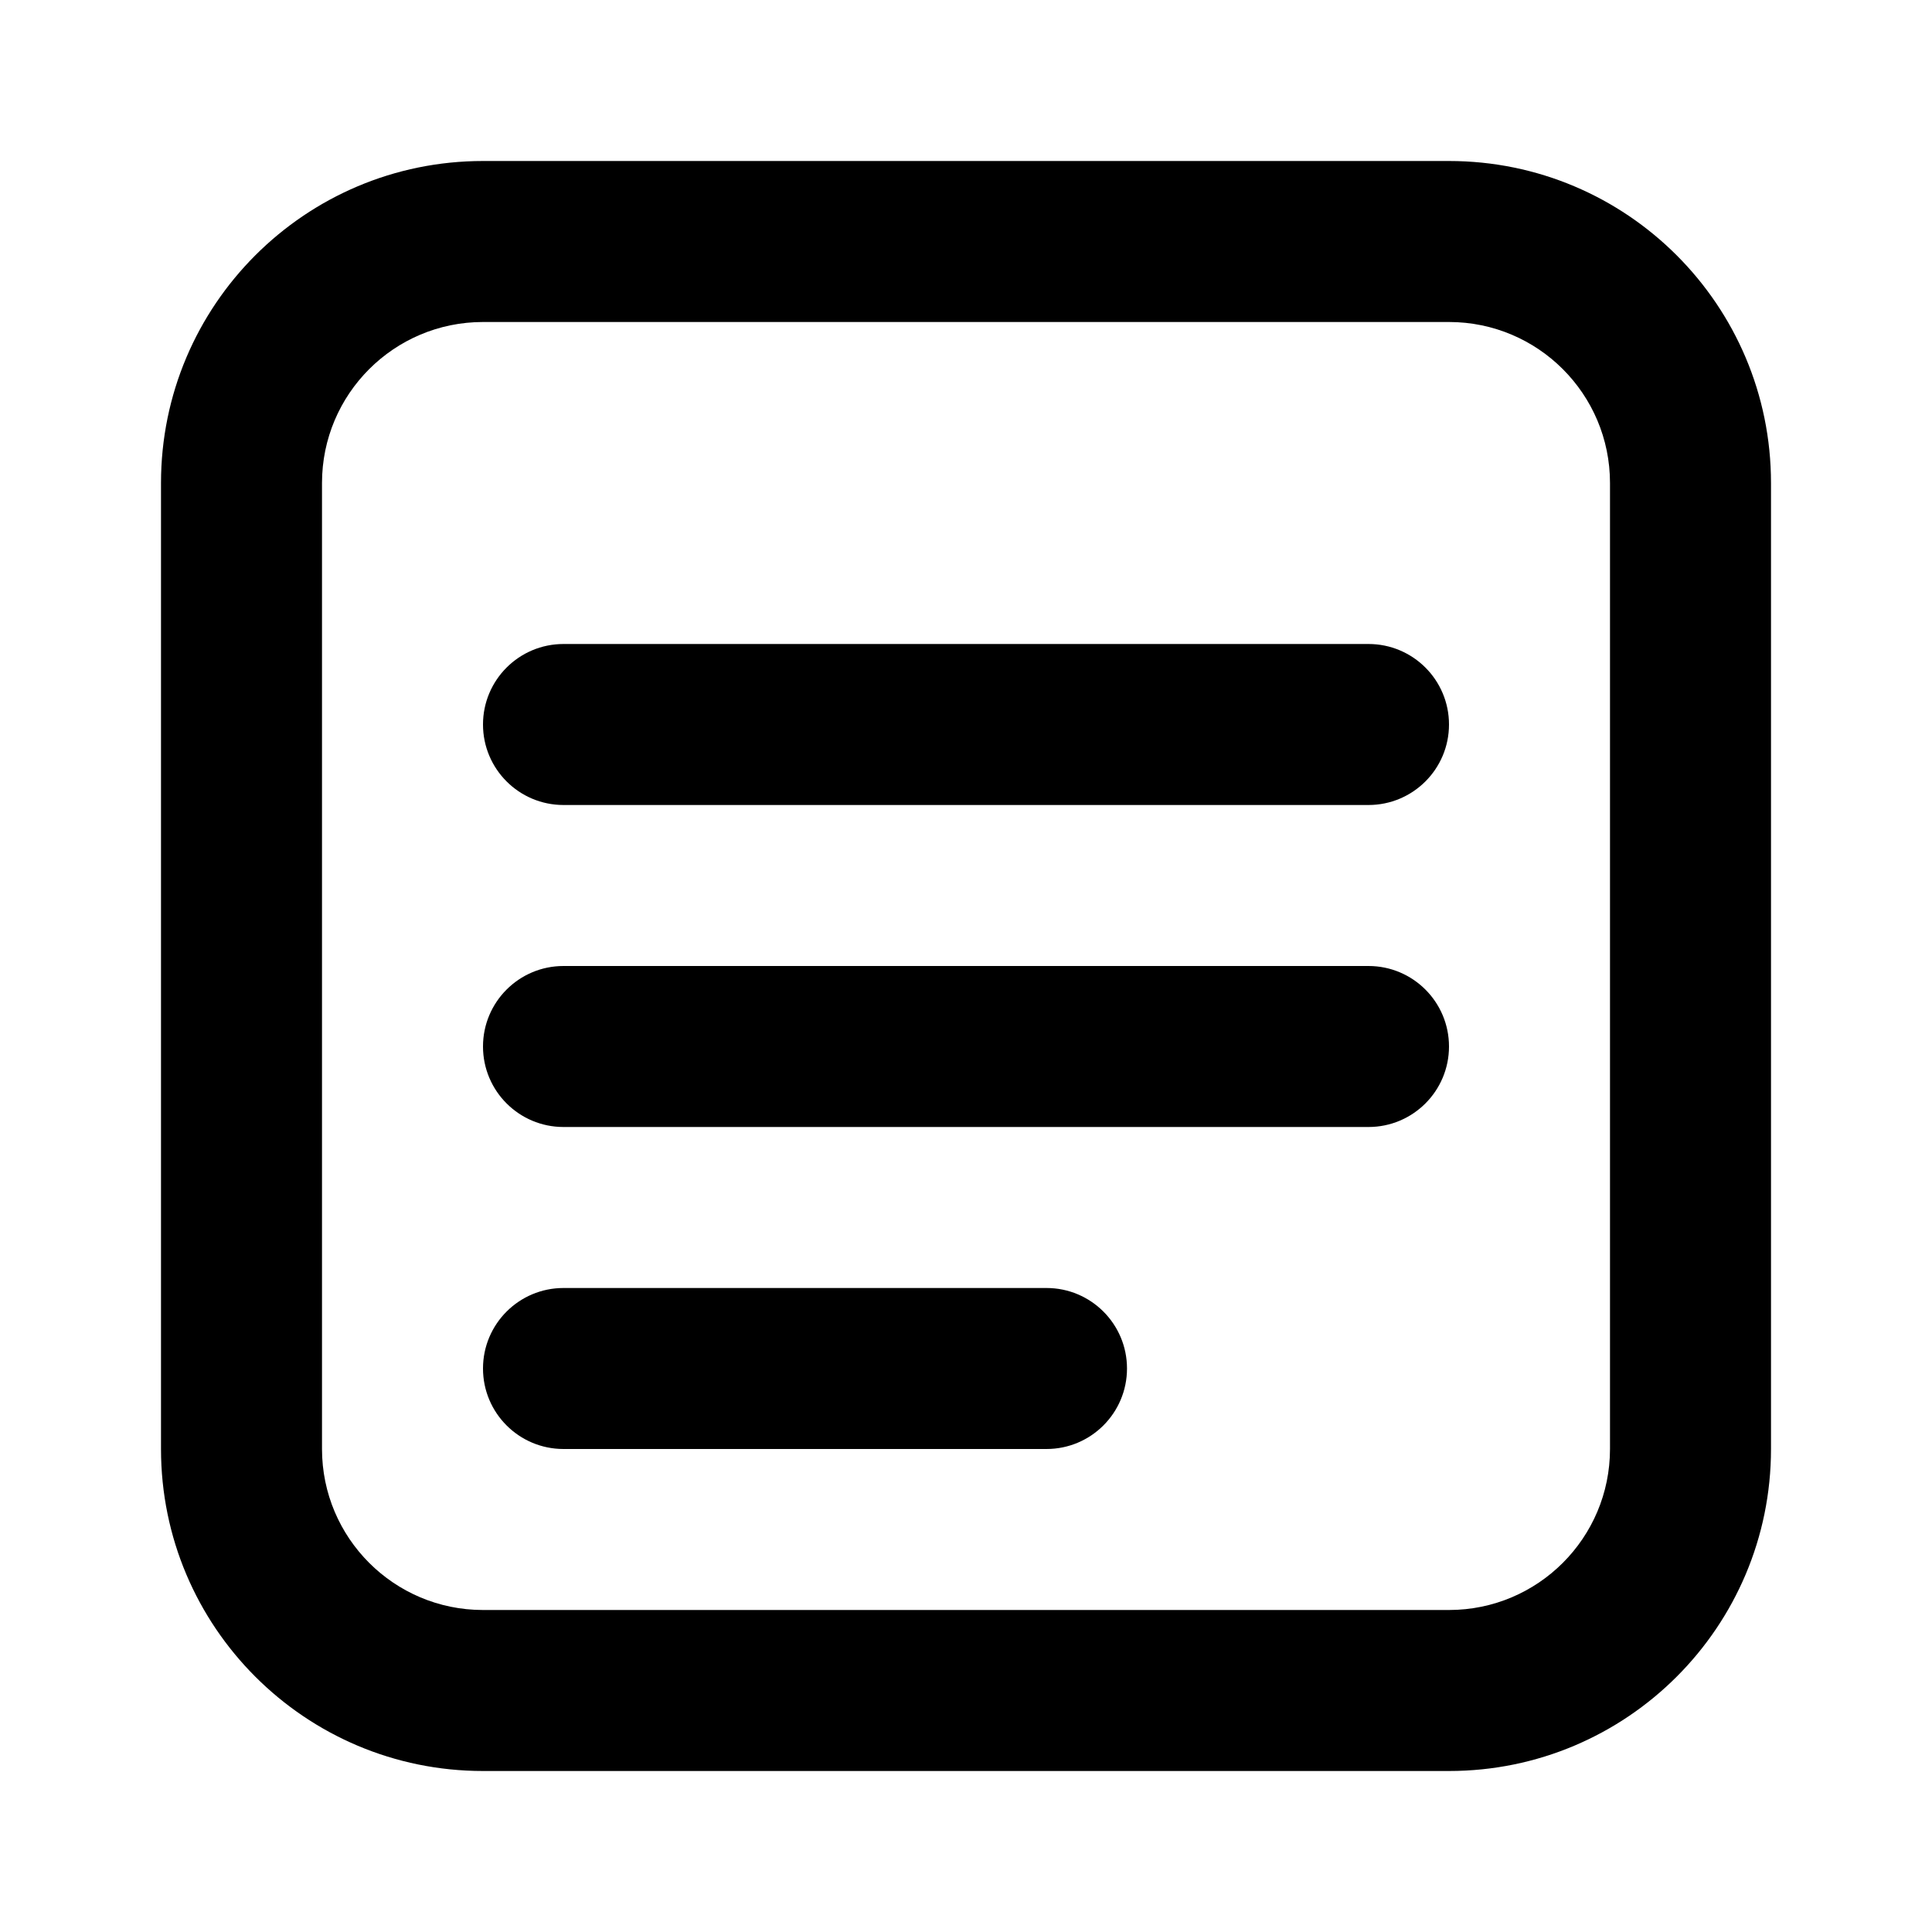
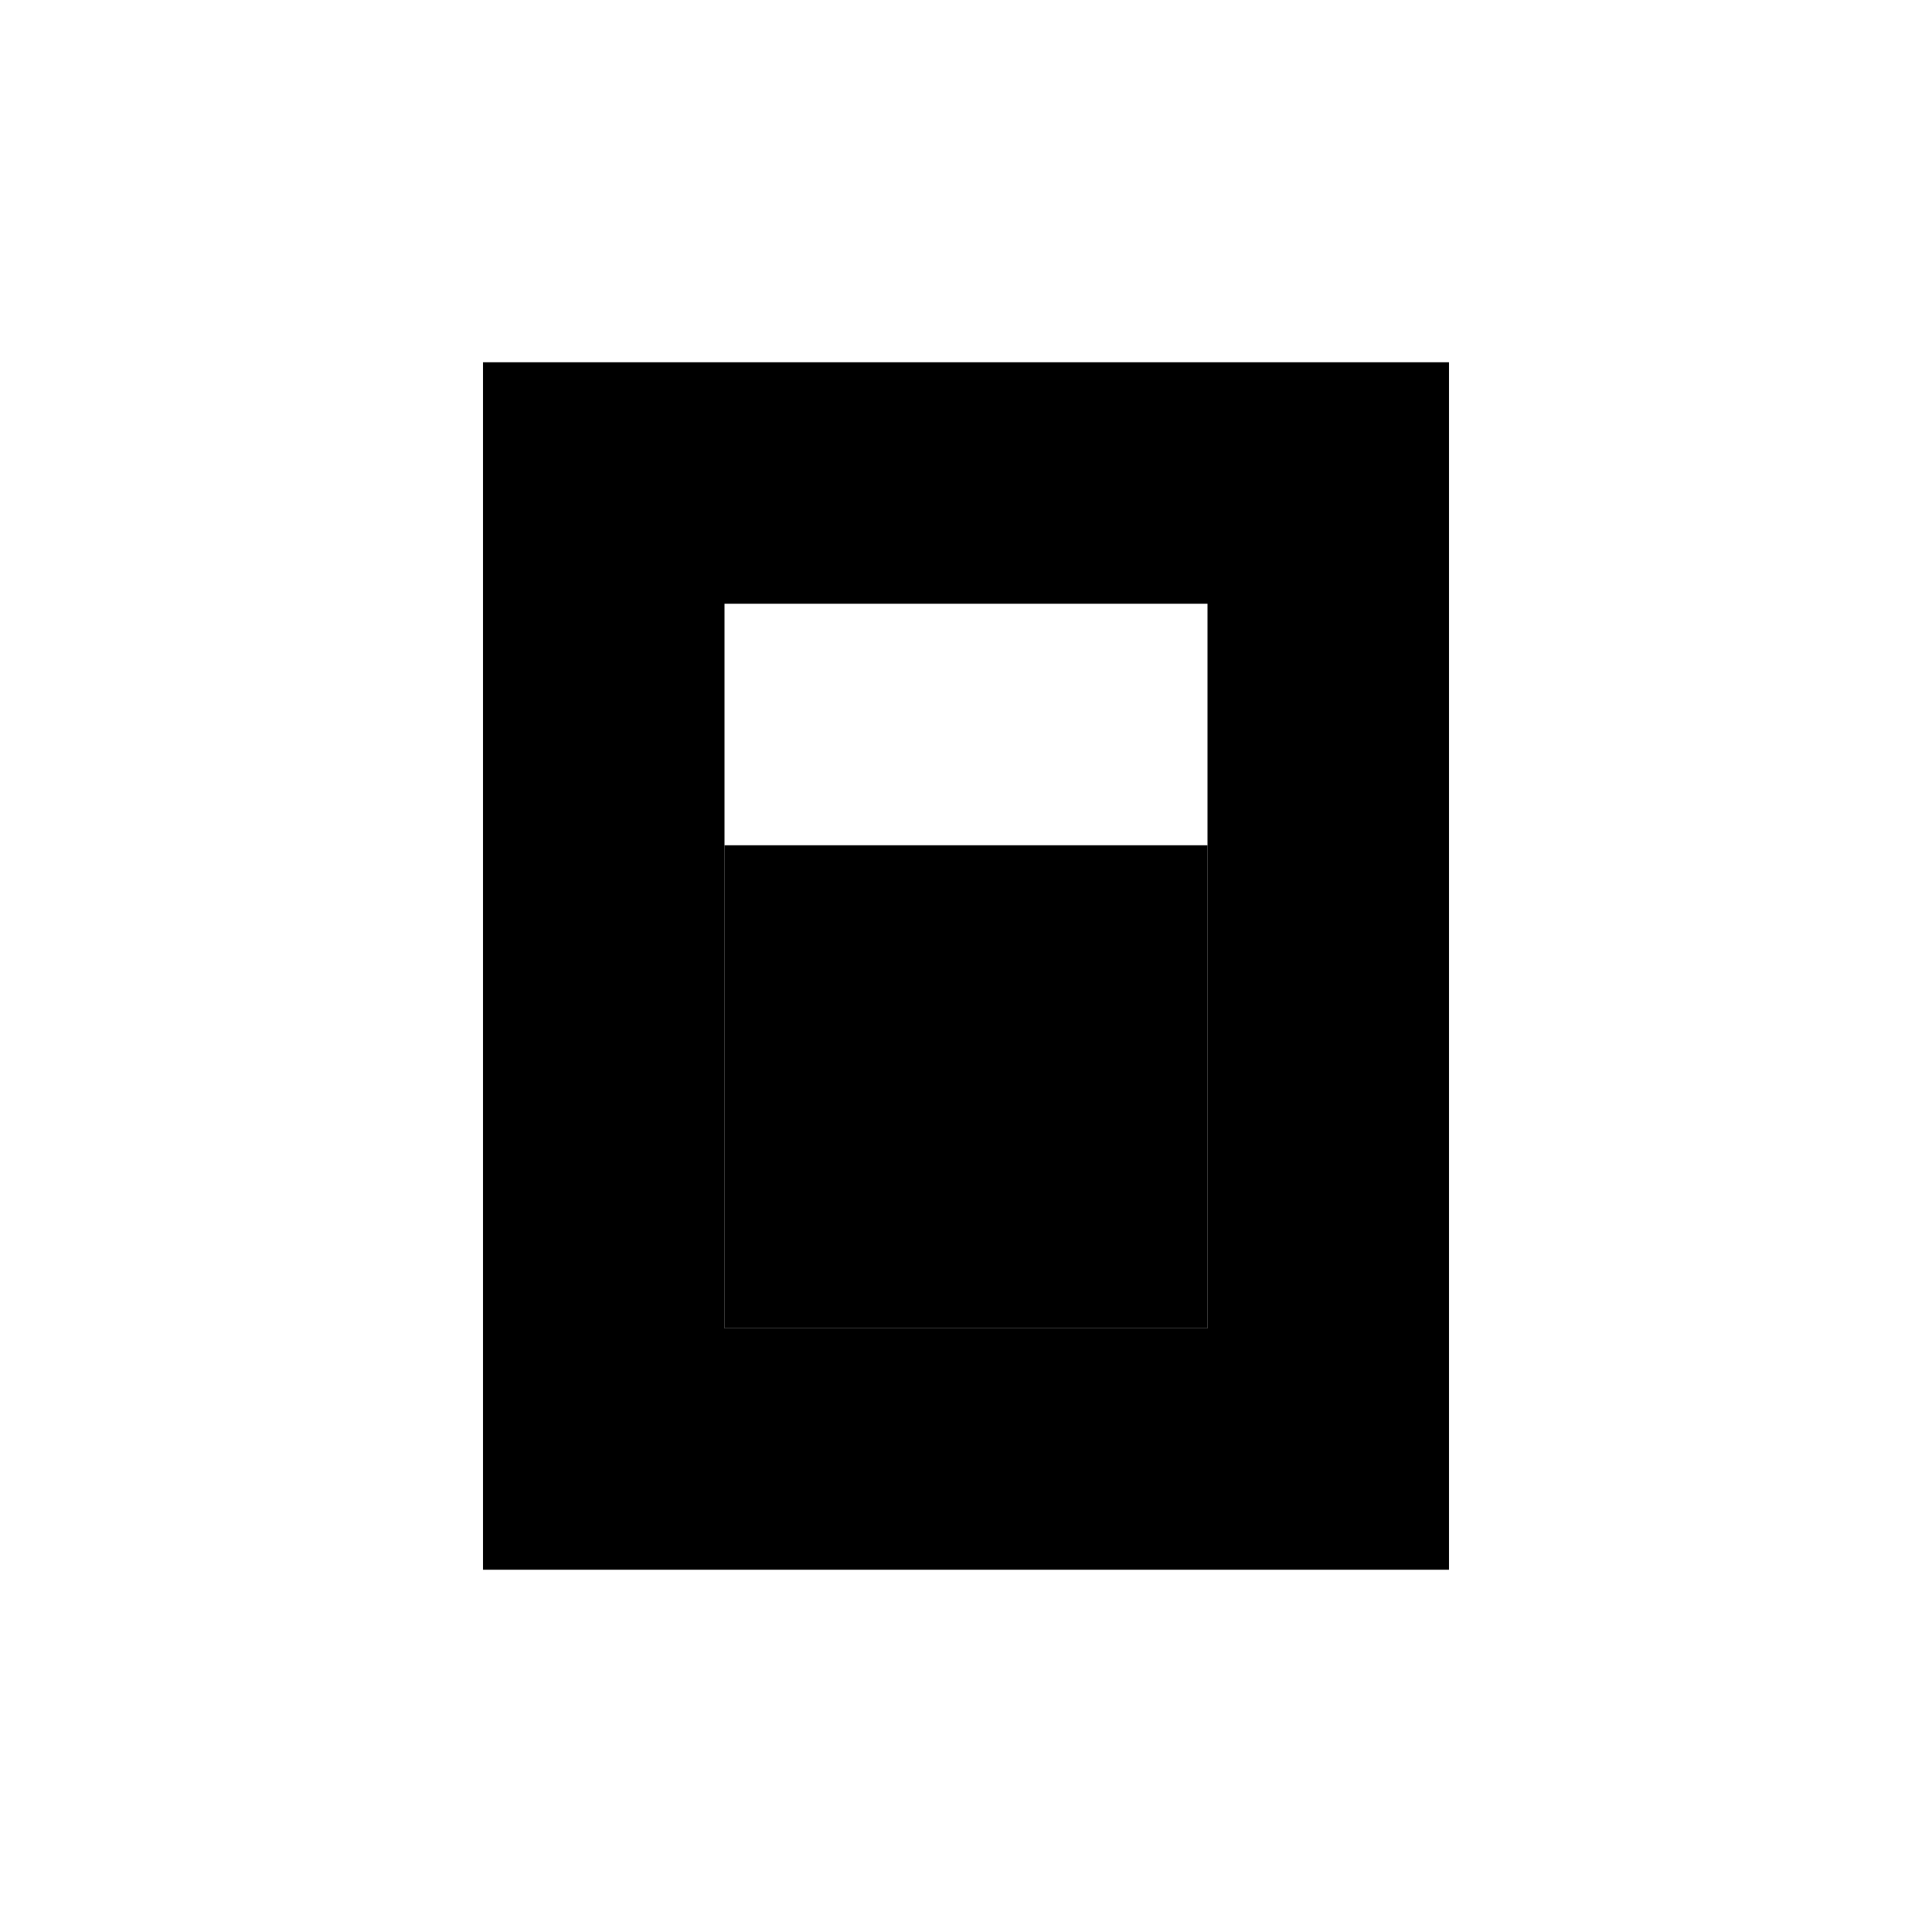
- <svg xmlns="http://www.w3.org/2000/svg" fill="currentColor" fill-rule="evenodd" height="1em" style="flex:none;line-height:1" viewBox="0 0 24 24" width="1em">
-   <path d="M6 2h12a4 4 0 0 1 4 4v12a4 4 0 0 1-4 4H6a4 4 0 0 1-4-4V6a4 4 0 0 1 4-4Zm0 2a2 2 0 0 0-2 2v12a2 2 0 0 0 2 2h12a2 2 0 0 0 2-2V6a2 2 0 0 0-2-2H6Zm1 4a1 1 0 0 0 0 2h10a1 1 0 1 0 0-2H7Zm0 4a1 1 0 0 0 0 2h10a1 1 0 1 0 0-2H7Zm0 4a1 1 0 0 0 0 2h6a1 1 0 1 0 0-2H7Z" />
+ <svg xmlns="http://www.w3.org/2000/svg" fill="currentColor" height="1em" style="flex:none;line-height:1" viewBox="0 0 512 512" width="1em">
+   <path d="M320 224V352H192V224H320Z" fill="currentColor" />
+   <path fill-rule="evenodd" clip-rule="evenodd" d="M384 416H128V96H384V416ZM320 160H192V352H320V160Z" fill="currentColor" />
</svg>
